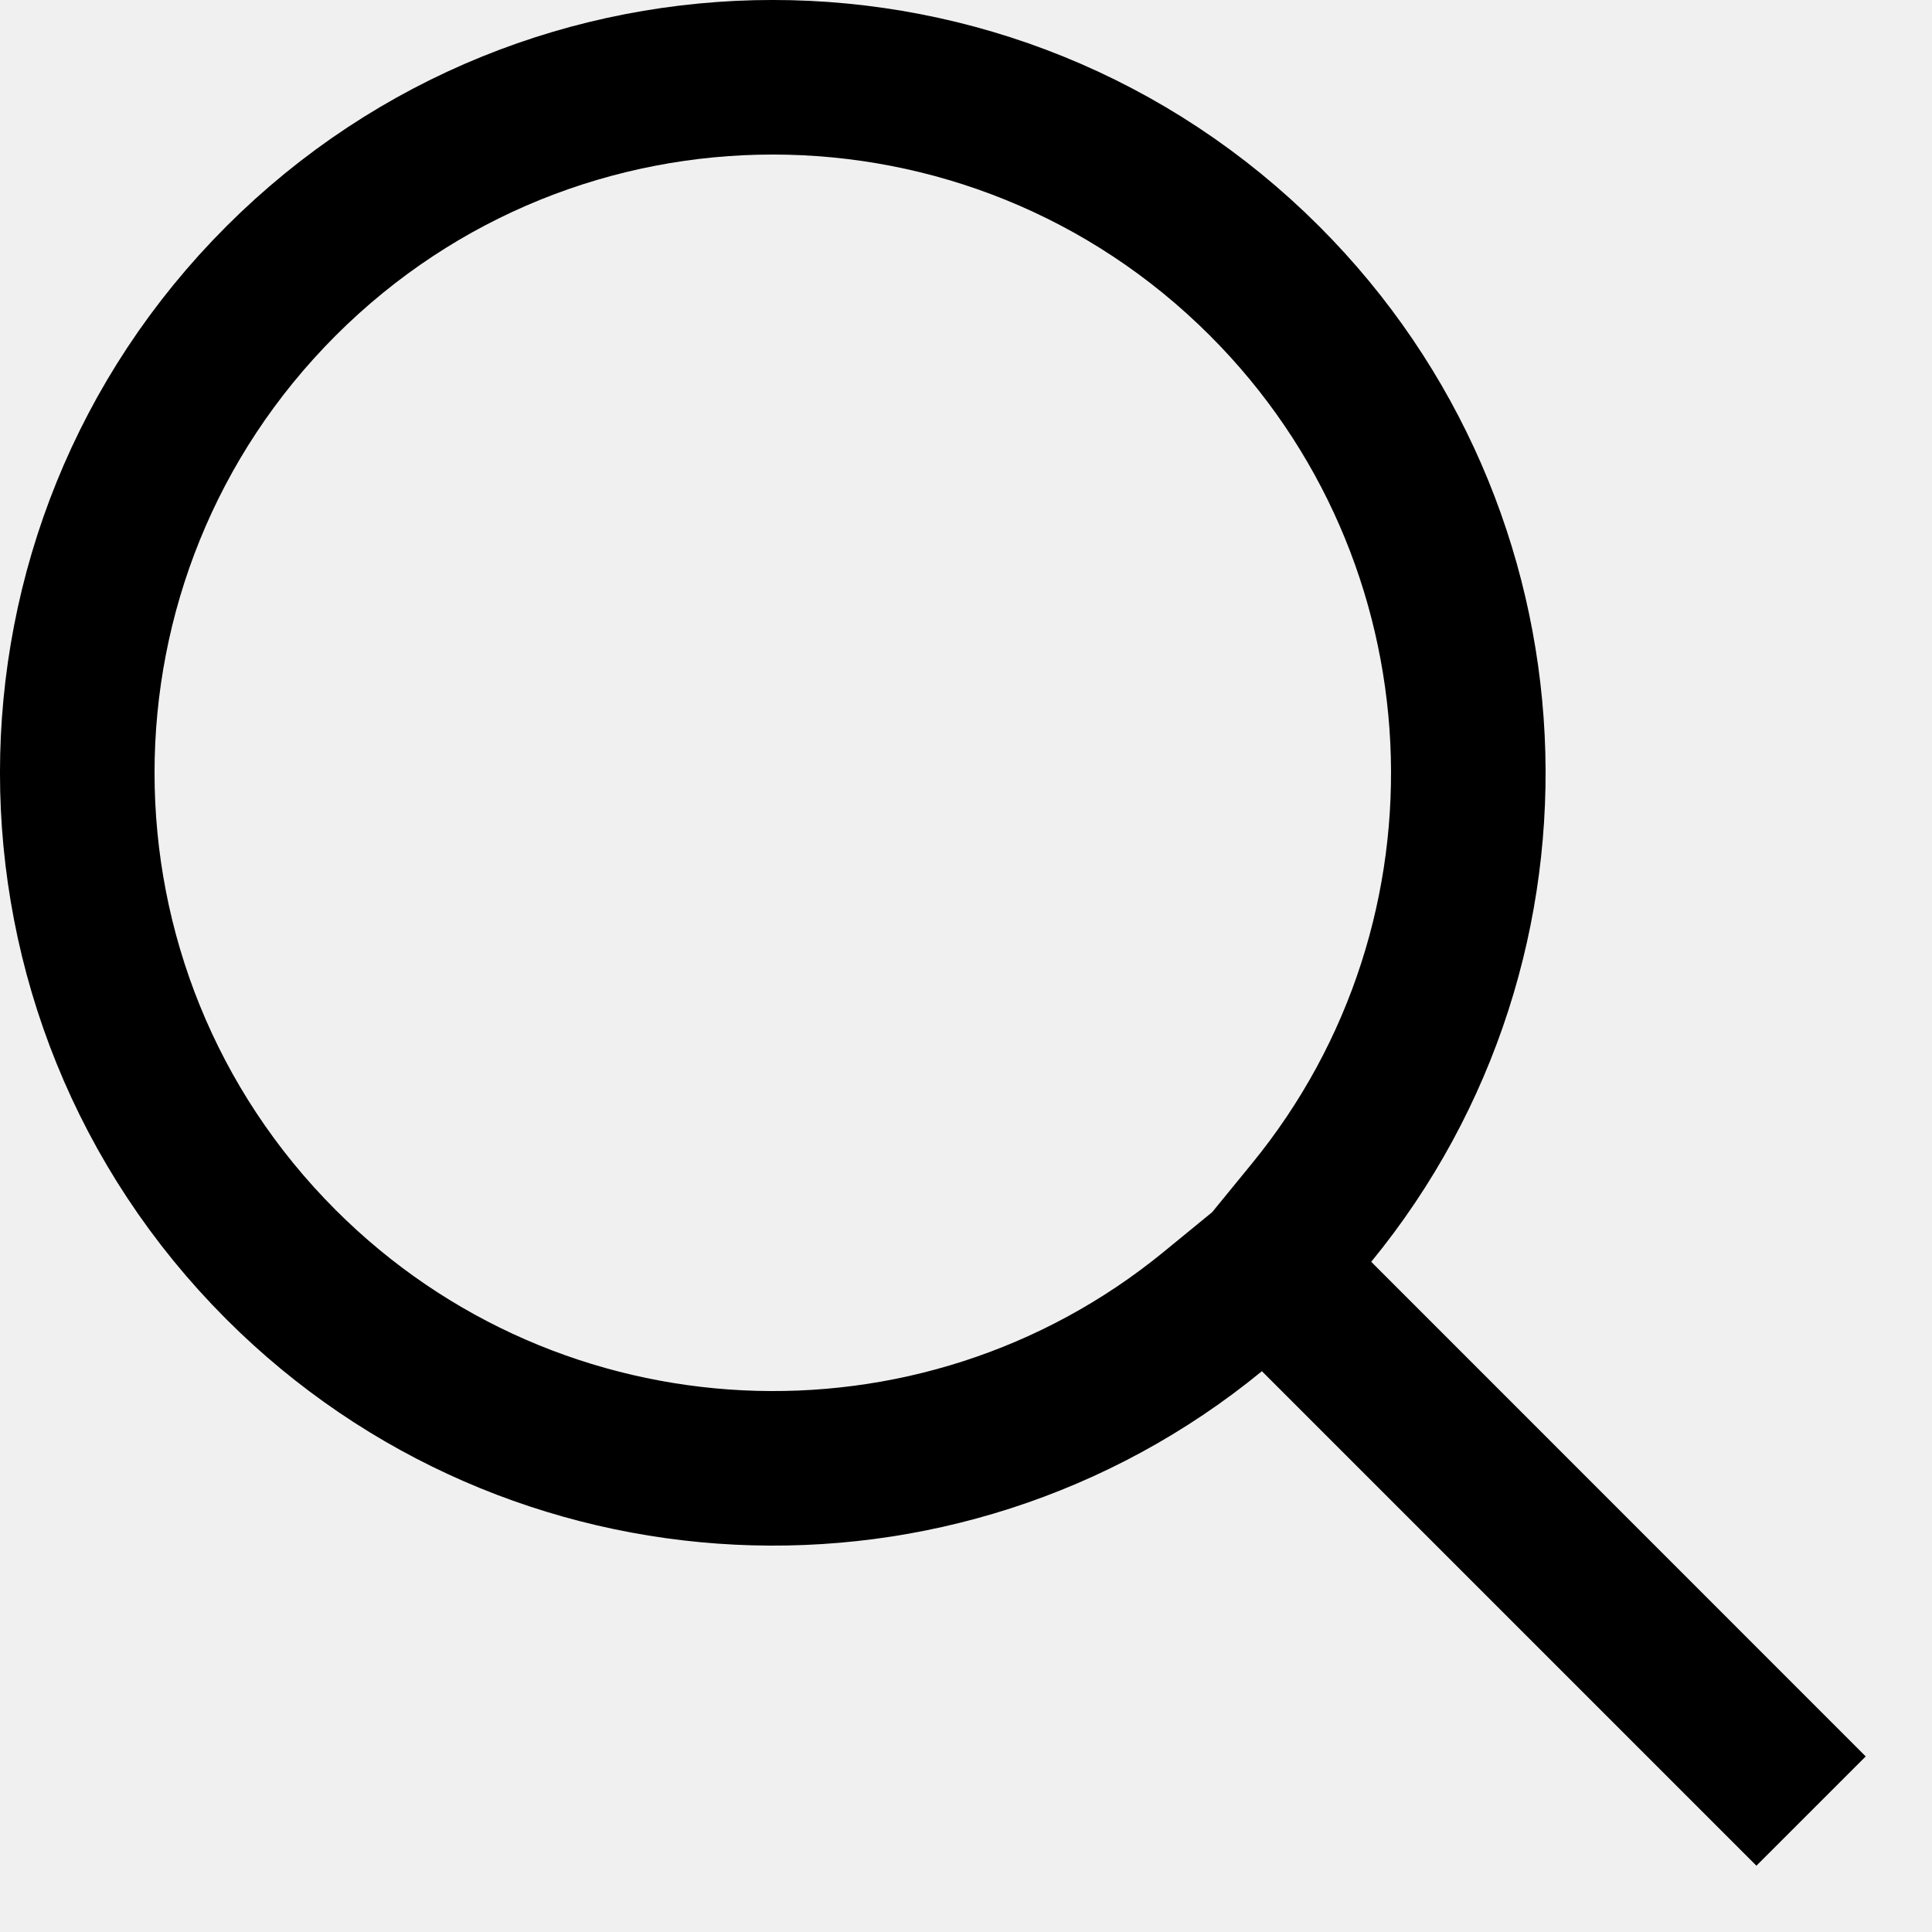
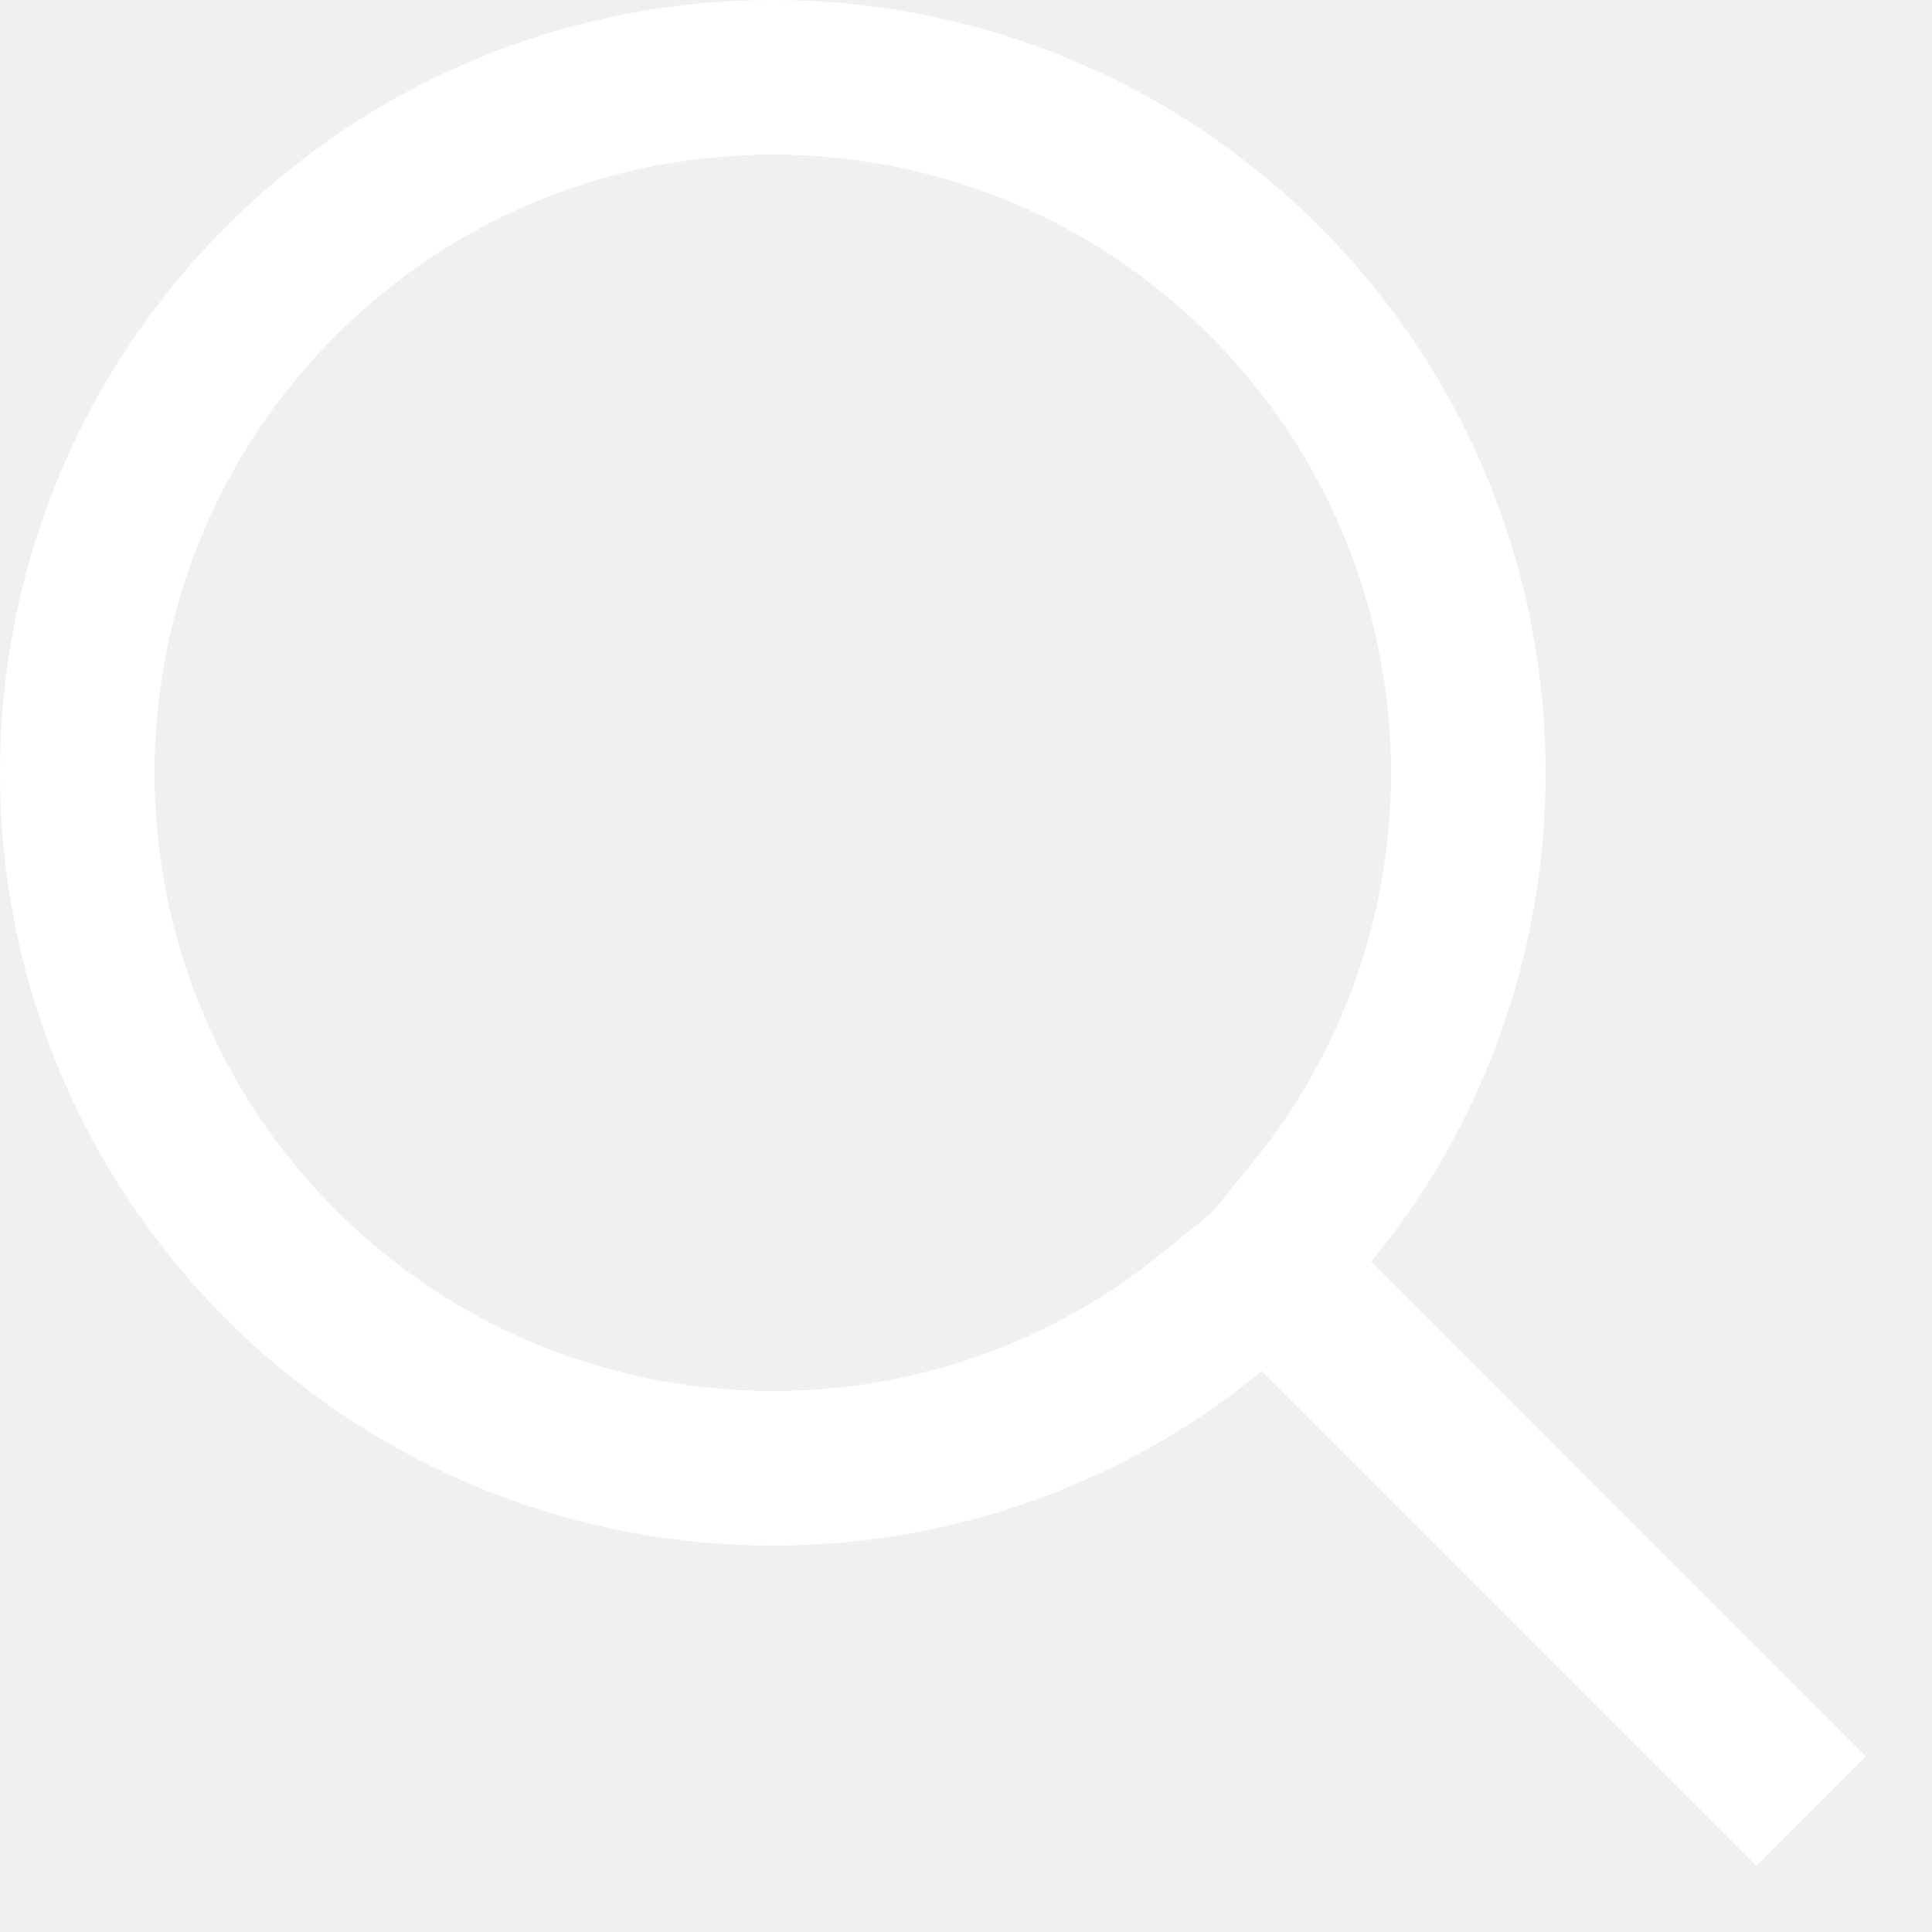
<svg xmlns="http://www.w3.org/2000/svg" width="25px" height="25px" viewBox="0 0 25 25" version="1.1">
  <g id="icon/search" stroke="none" stroke-width="1" fill="none" fill-rule="evenodd">
-     <path d="M23.435,23.435 L23.435,23.435 L16.397,16.395 L16.97,15.694 C19.885,12.136 19.641,6.913 16.364,3.636 C12.849,0.121 7.151,0.121 3.636,3.636 C0.121,7.151 0.121,12.849 3.636,16.364 C6.914,19.642 12.137,19.885 15.695,16.97 L16.396,16.396 L23.435,23.435 Z" id="Path" stroke="#000000" stroke-width="2" />
+     <path d="M23.435,23.435 L23.435,23.435 L16.397,16.395 L16.97,15.694 C19.885,12.136 19.641,6.913 16.364,3.636 C12.849,0.121 7.151,0.121 3.636,3.636 C0.121,7.151 0.121,12.849 3.636,16.364 C6.914,19.642 12.137,19.885 15.695,16.97 L16.396,16.396 L23.435,23.435 Z" id="Path" stroke="#fff" stroke-width="2" />
  </g>
</svg>
